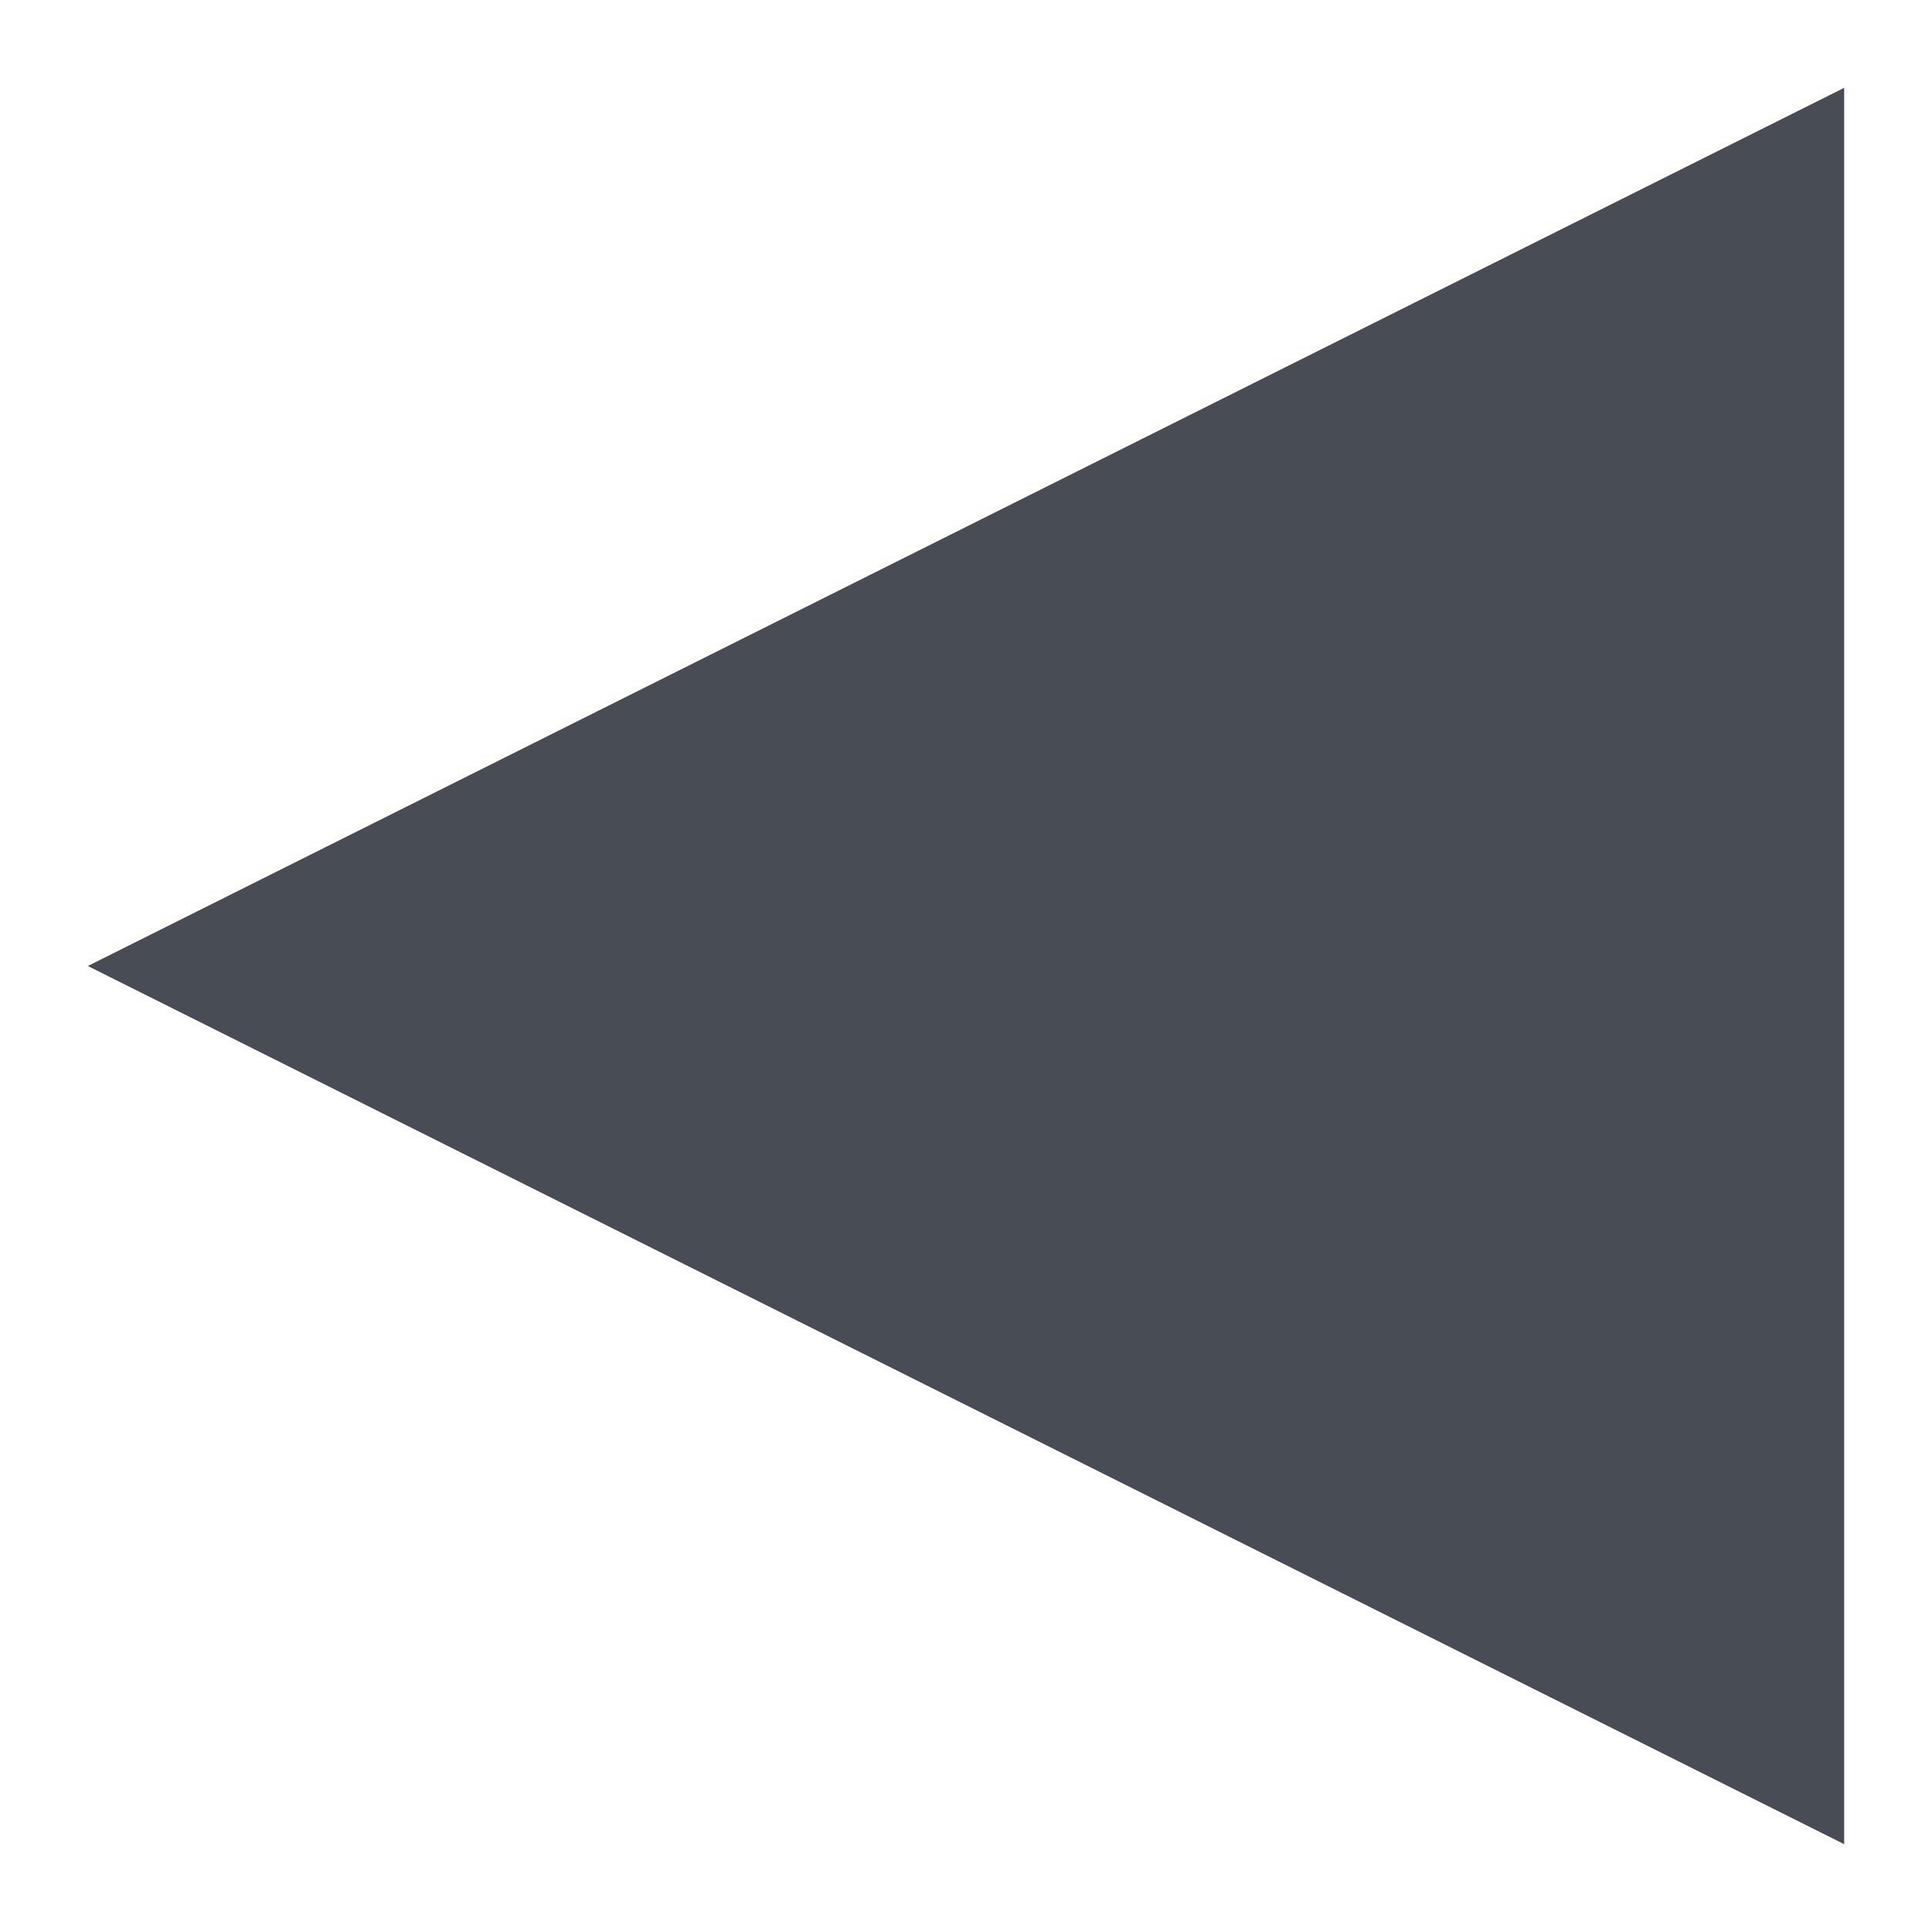
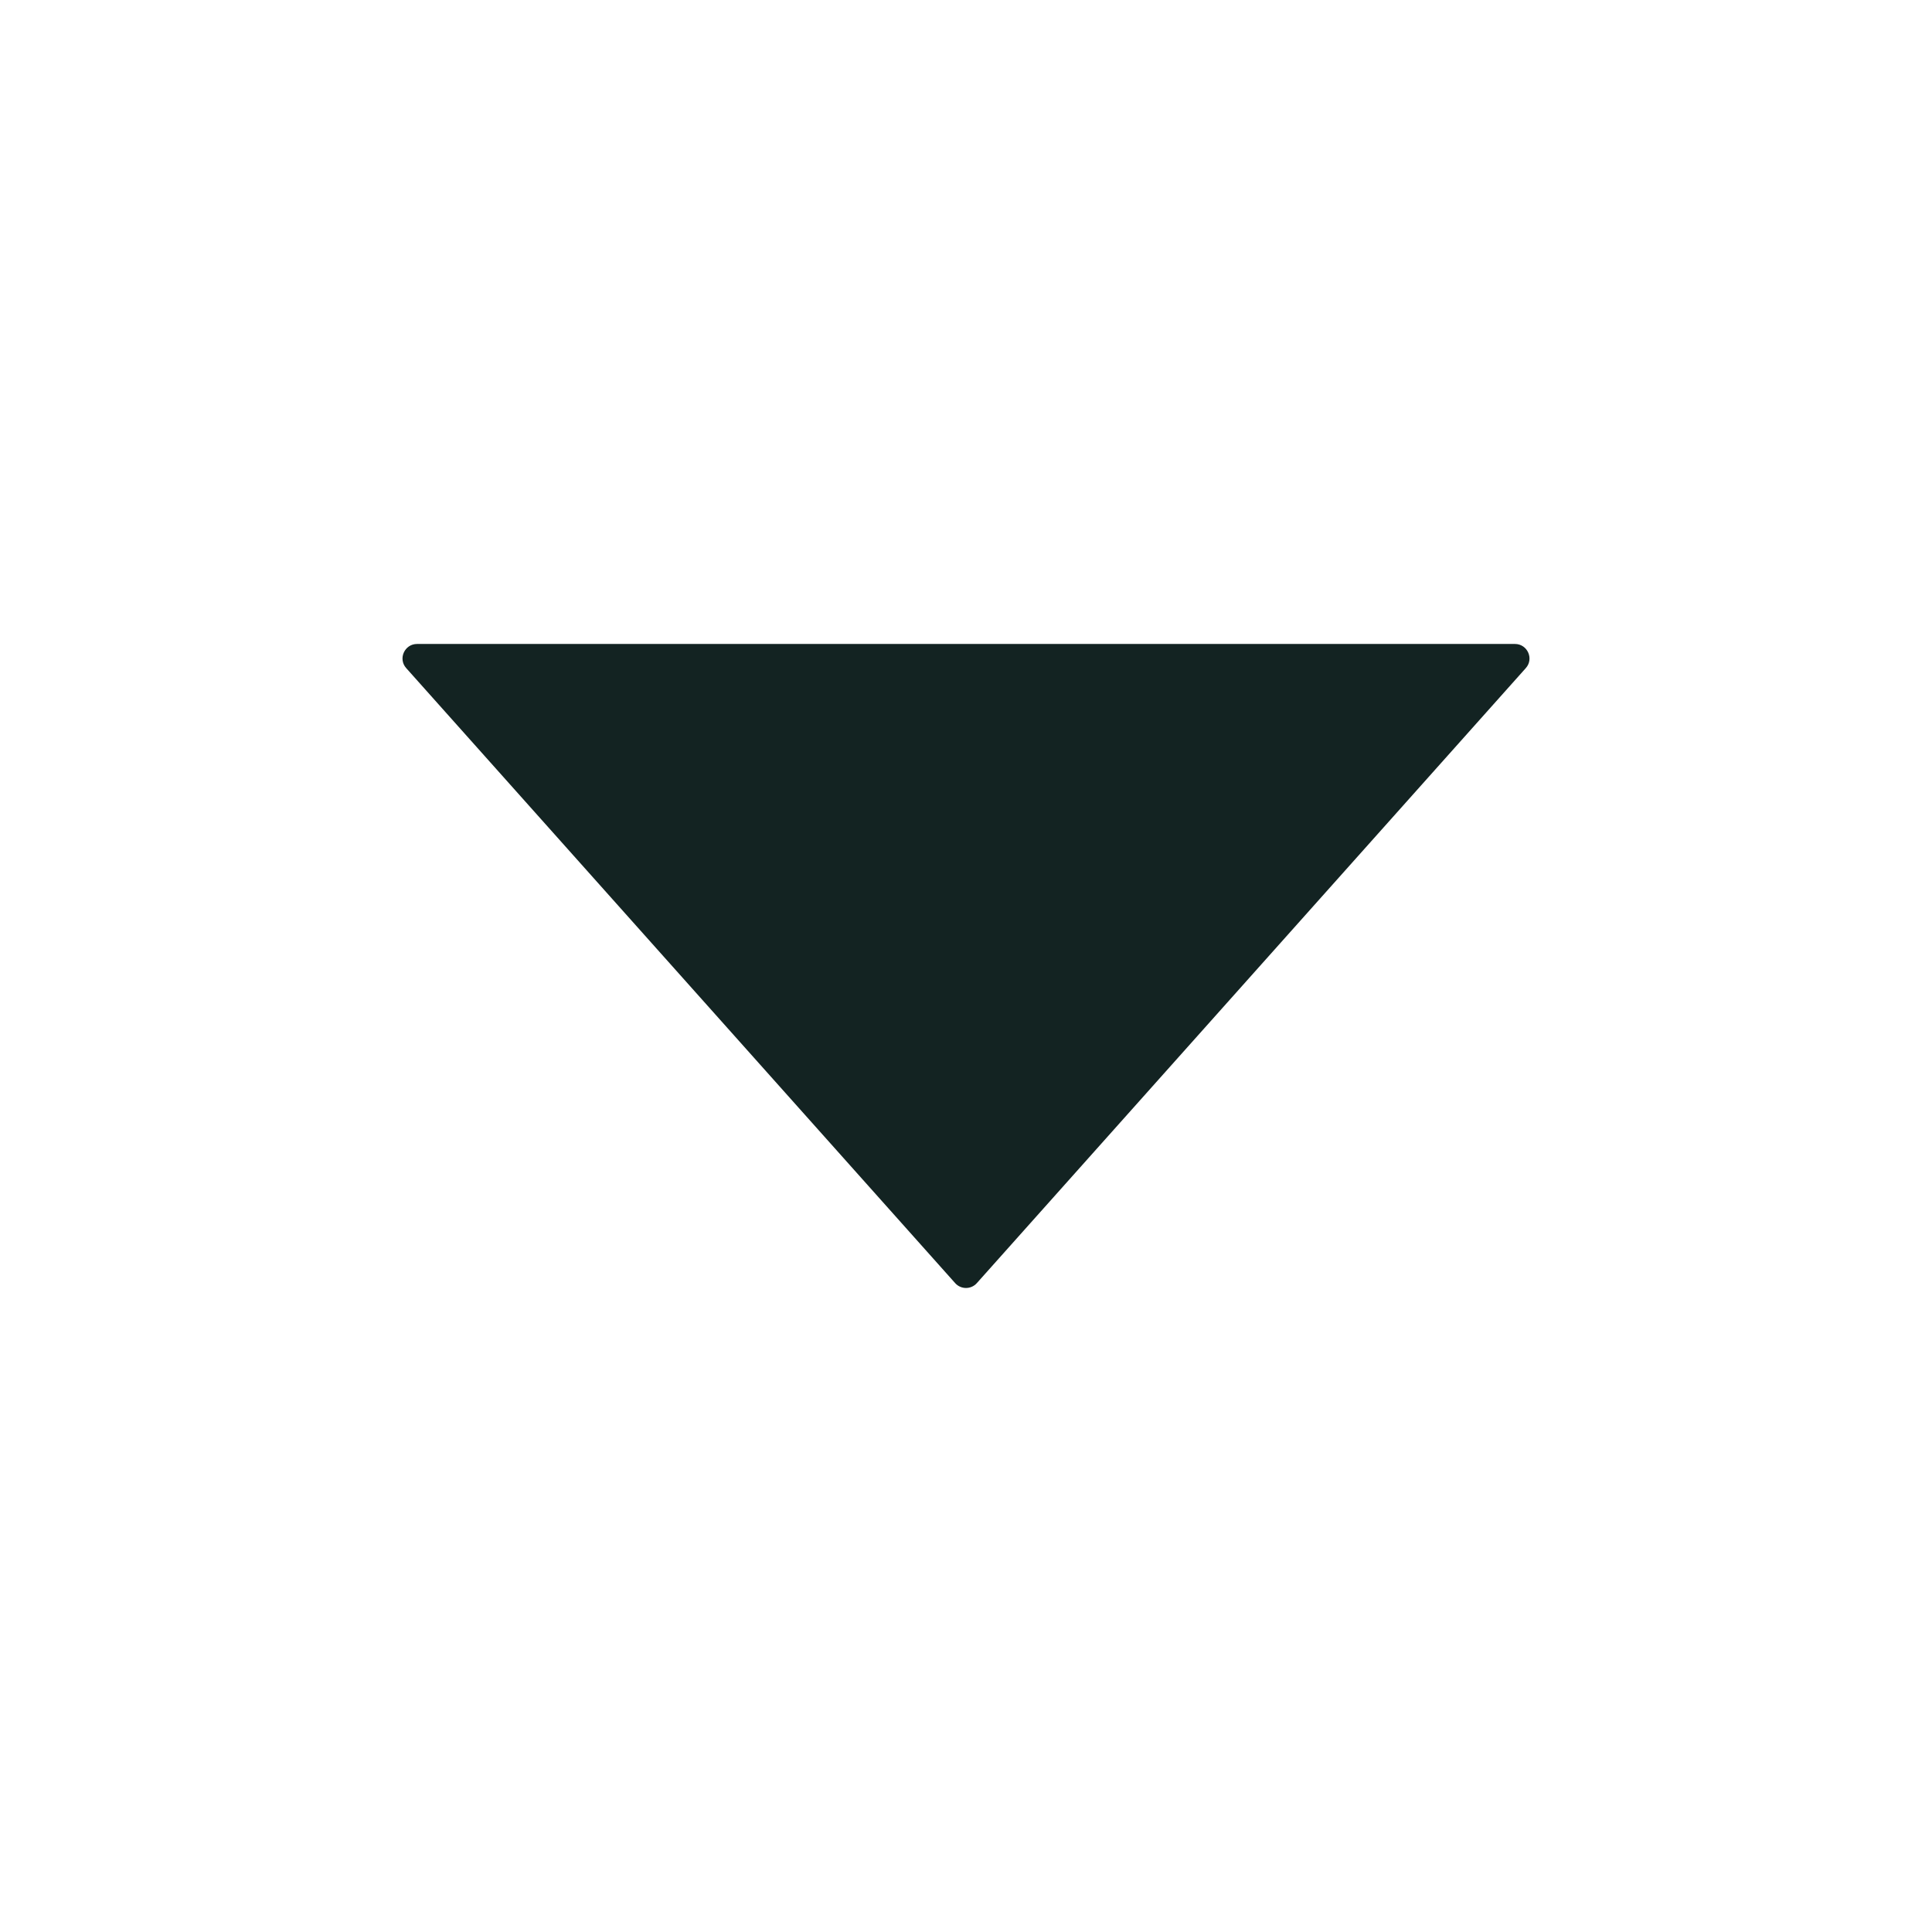
- <svg xmlns="http://www.w3.org/2000/svg" width="11px" height="11px" viewBox="0 0 11 11" version="1.1">
-   <g id="Buttons/Arrow" stroke="none" stroke-width="1" fill="none" fill-rule="evenodd">
-     <polygon id="Triangle" fill="#484C55" fill-rule="nonzero" transform="translate(5.5, 5.5) rotate(-90) translate(-5.5, -5.5) " points="5.5 0.5 10.5 10.5 0.5 10.5" />
-   </g>
+ <svg xmlns="http://www.w3.org/2000/svg" width="16" height="16" viewBox="0 0 16 16" fill="none">
+   <path d="M3.364 5.533C3.295 5.456 3.35 5.333 3.454 5.333H12.546C12.65 5.333 12.705 5.456 12.636 5.533L8.09 10.626C8.042 10.68 7.958 10.68 7.91 10.626L3.364 5.533Z" fill="#132322" />
</svg>
